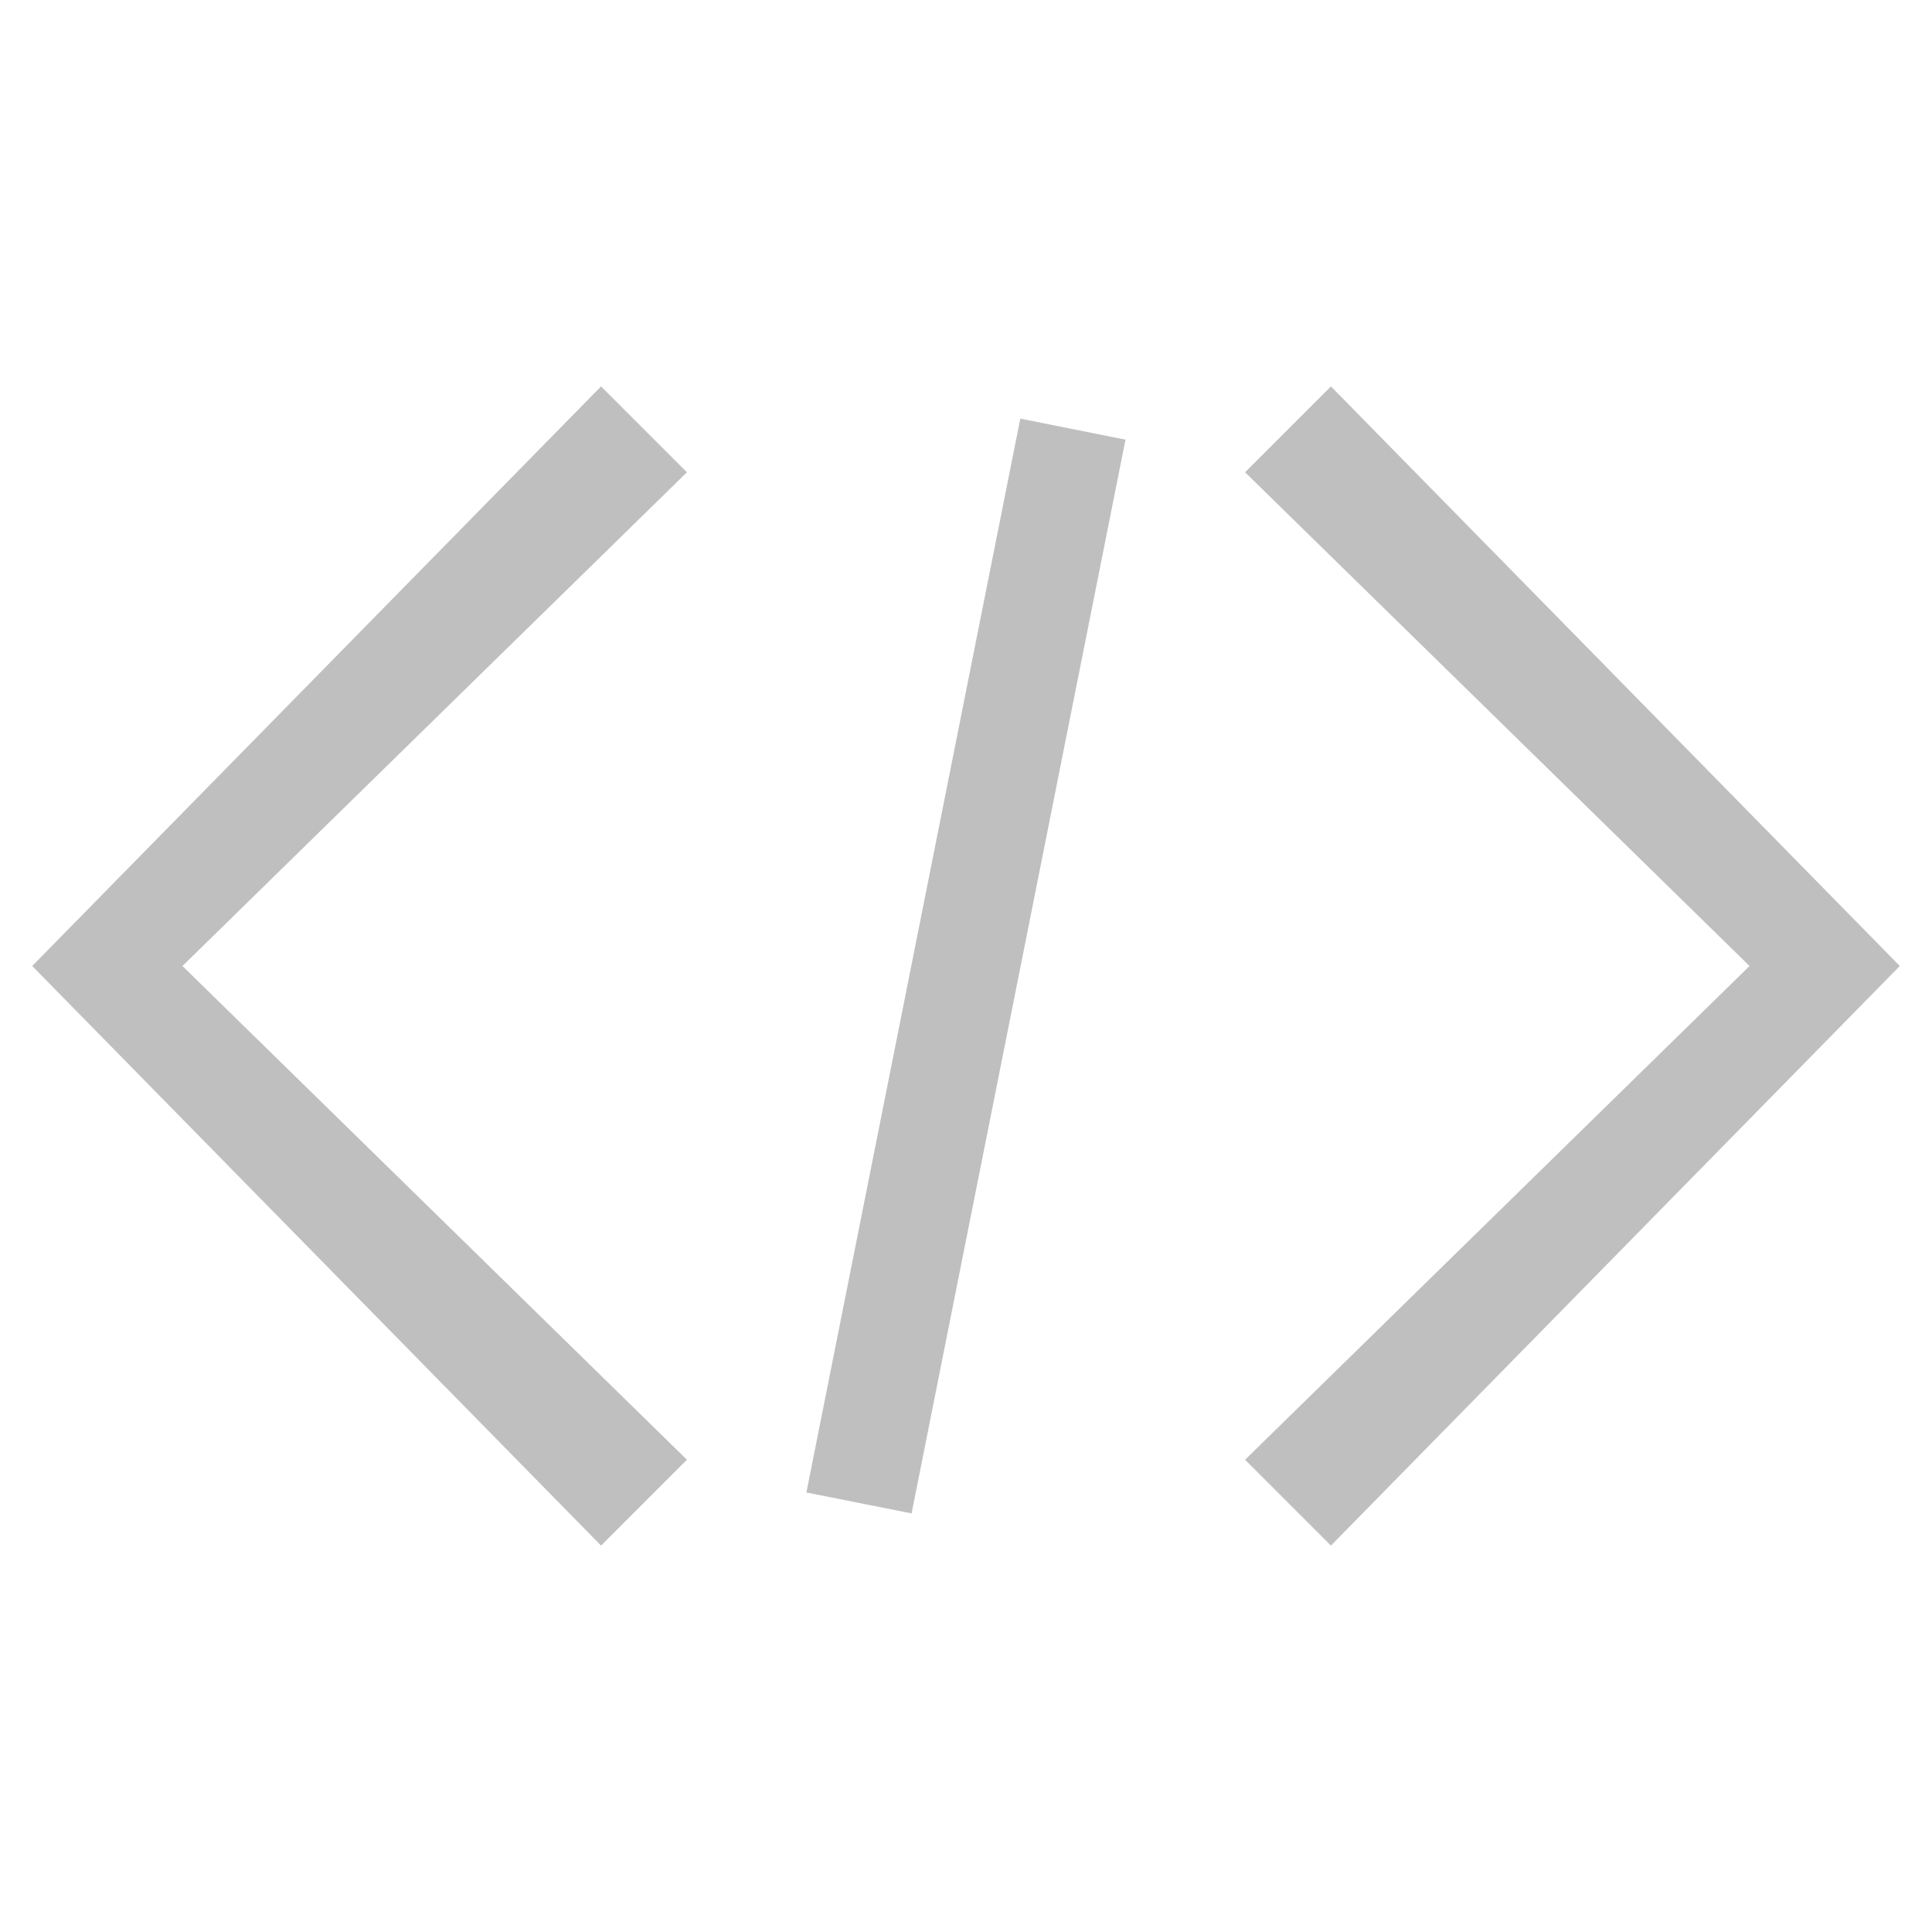
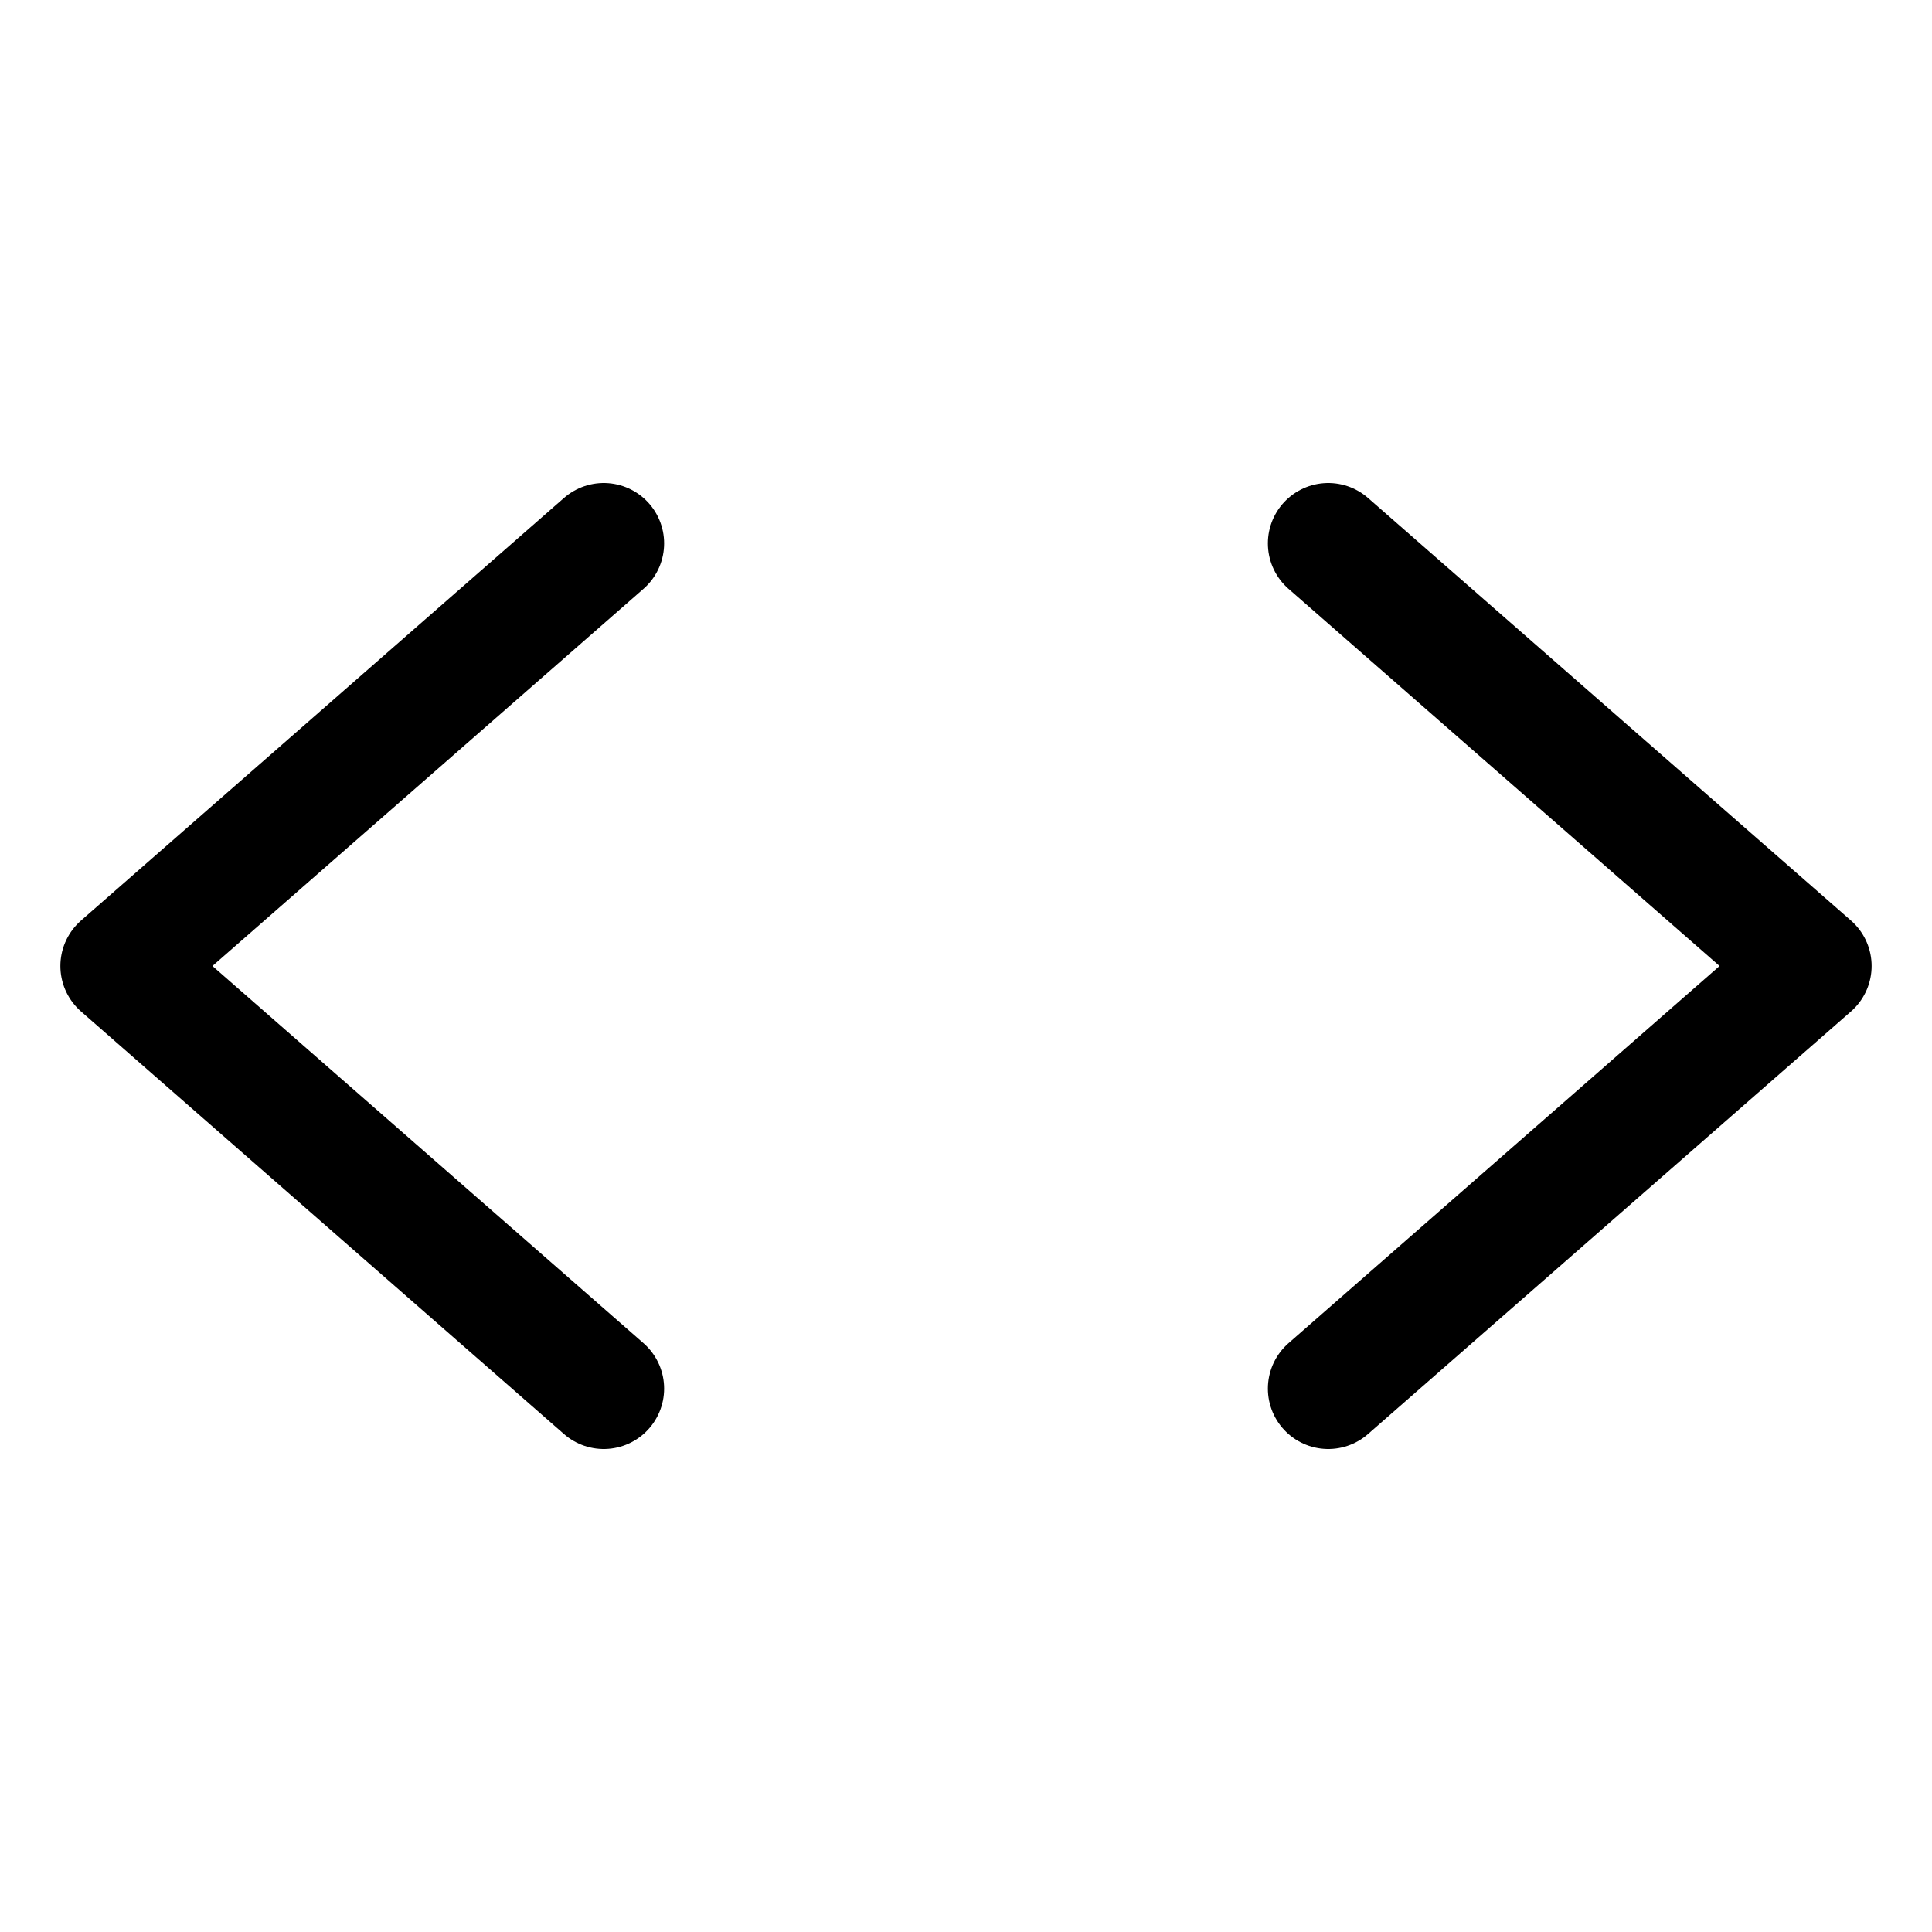
- <svg xmlns="http://www.w3.org/2000/svg" t="1546567861908" class="icon" style="" viewBox="0 0 1024 1024" version="1.1" p-id="2422" width="200" height="200">
-   <defs>
-     <style type="text/css" />
-   </defs>
-   <path d="M318.578 819.2L17.067 512l301.511-307.2 45.511 45.511L96.711 512l267.378 261.689zM705.422 819.2l-45.511-45.511L927.289 512l-267.378-261.689 45.511-45.511L1006.933 512zM540.786 221.867l55.751 11.15L483.157 802.133l-55.751-11.093z" fill="#bfbfbf" p-id="2423" />
+ <svg xmlns="http://www.w3.org/2000/svg" viewBox="0 0 512 512">
+   <path fill="none" stroke="currentColor" stroke-linecap="round" stroke-linejoin="round" stroke-width="32" d="M160 368L32 256l128-112" />
+   <path fill="none" stroke="currentColor" stroke-linecap="round" stroke-linejoin="round" stroke-width="32" d="M352 368l128-112l-128-112" />
</svg>
